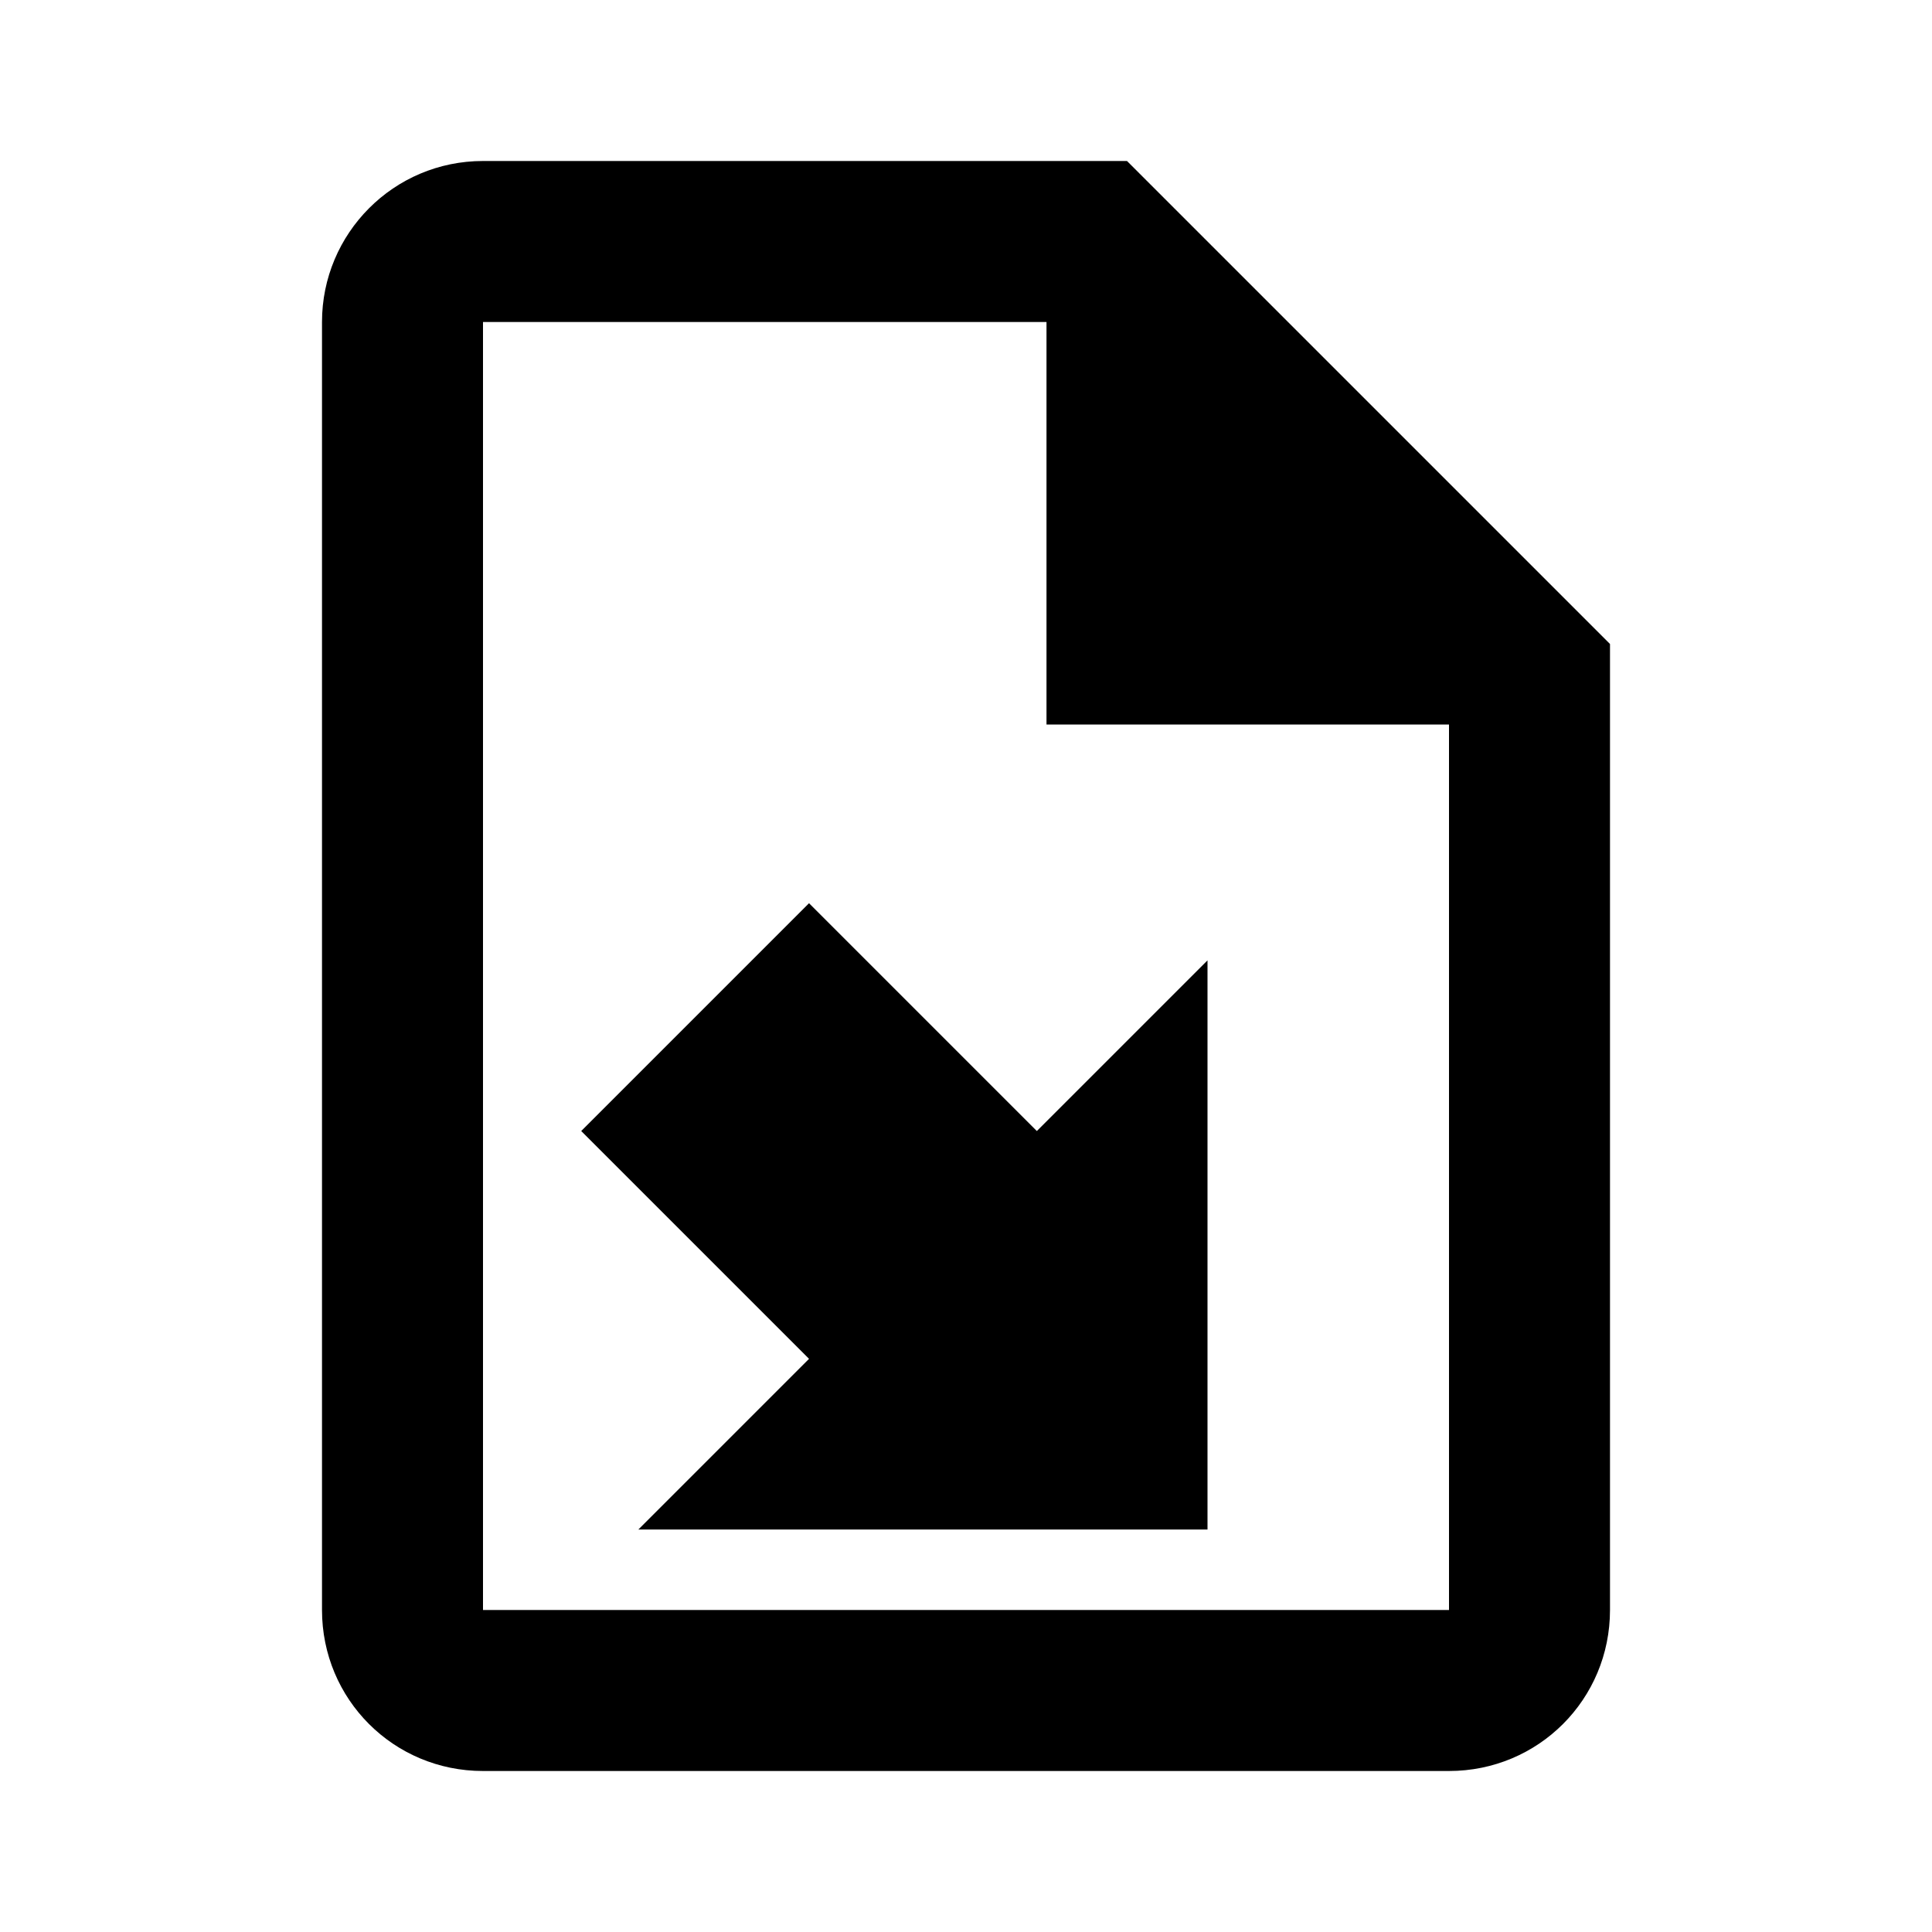
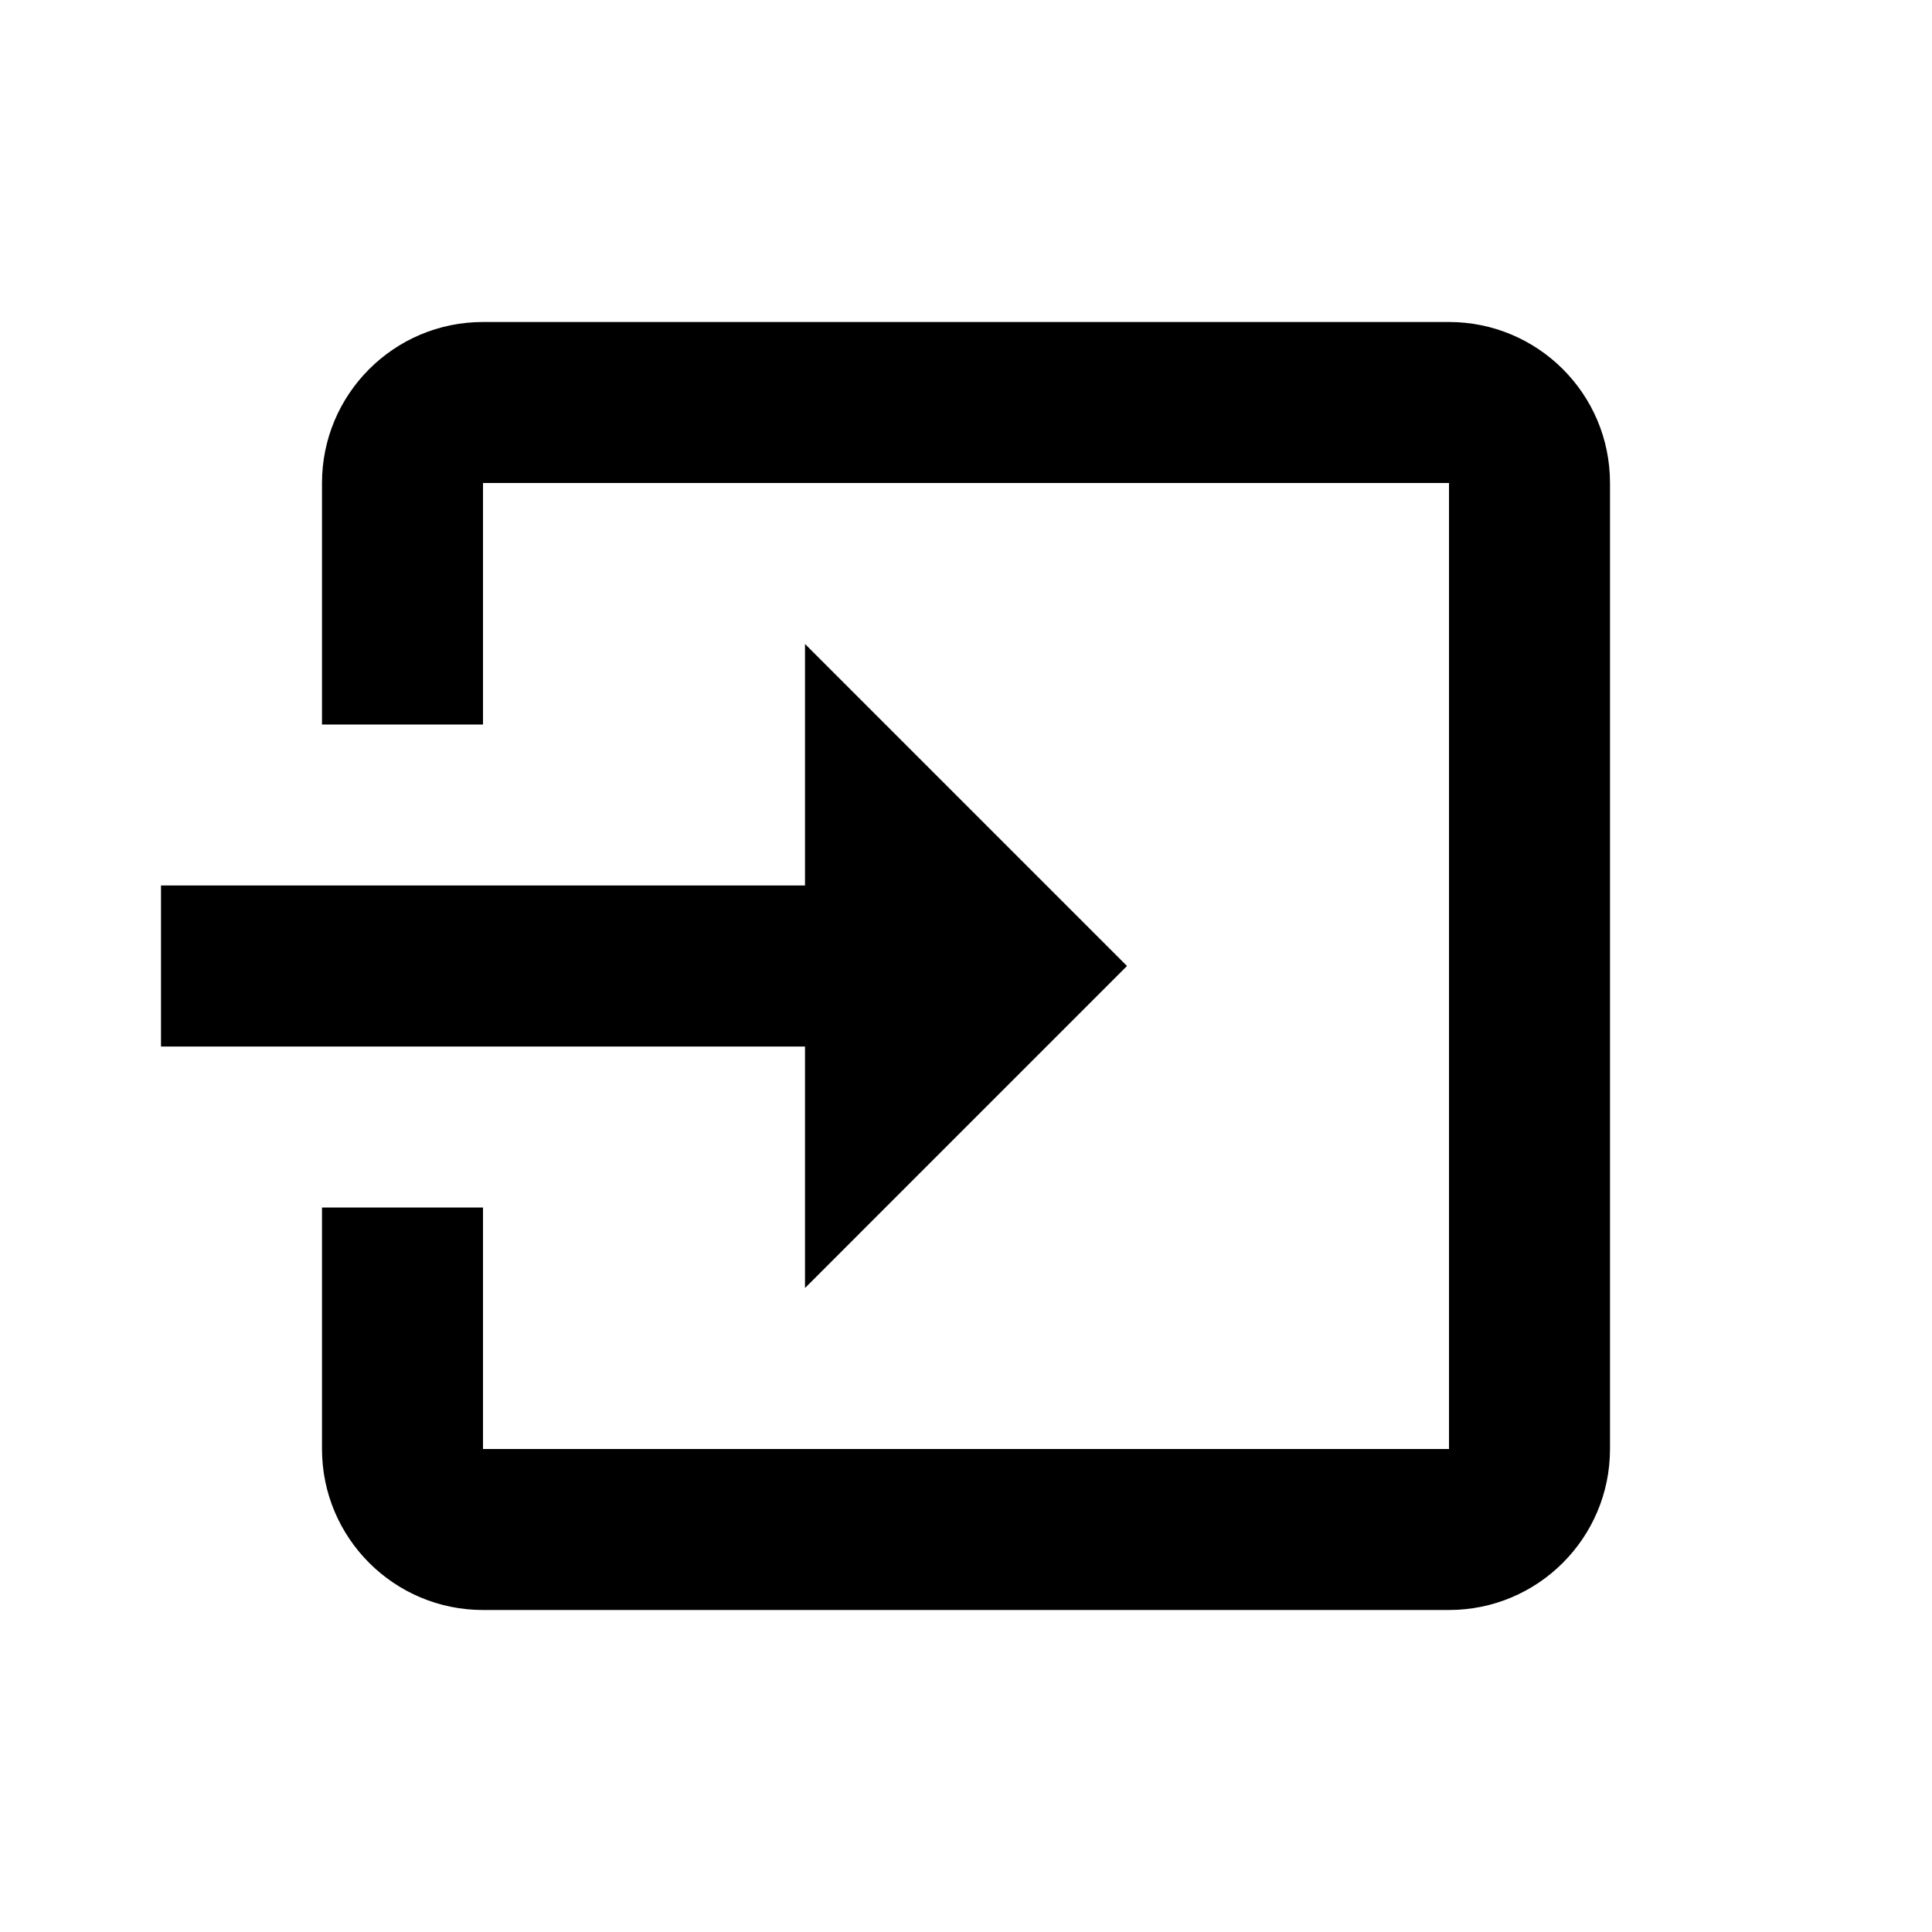
<svg xmlns="http://www.w3.org/2000/svg" version="1.1" width="24" height="24" viewBox="0 0 24 24">
-   <path d="M14 2H6C4.89 2 4 2.9 4 4V20C4 21.11 4.89 22 6 22H18C19.11 22 20 21.11 20 20V8L14 2M18 20H6V4H13V9H18V20M15 11.93V19H7.93L10.05 16.88L7.22 14.05L10.05 11.22L12.88 14.05L15 11.93Z" />
+   <path d="M14,12L10,8V11H2V13H10V16M20,18V6C20,4.89 19.1,4 18,4H6A2,2 0 0,0 4,6V9H6V6H18V18H6V15H4V18A2,2 0 0,0 6,20H18A2,2 0 0,0 20,18Z" />
</svg>
